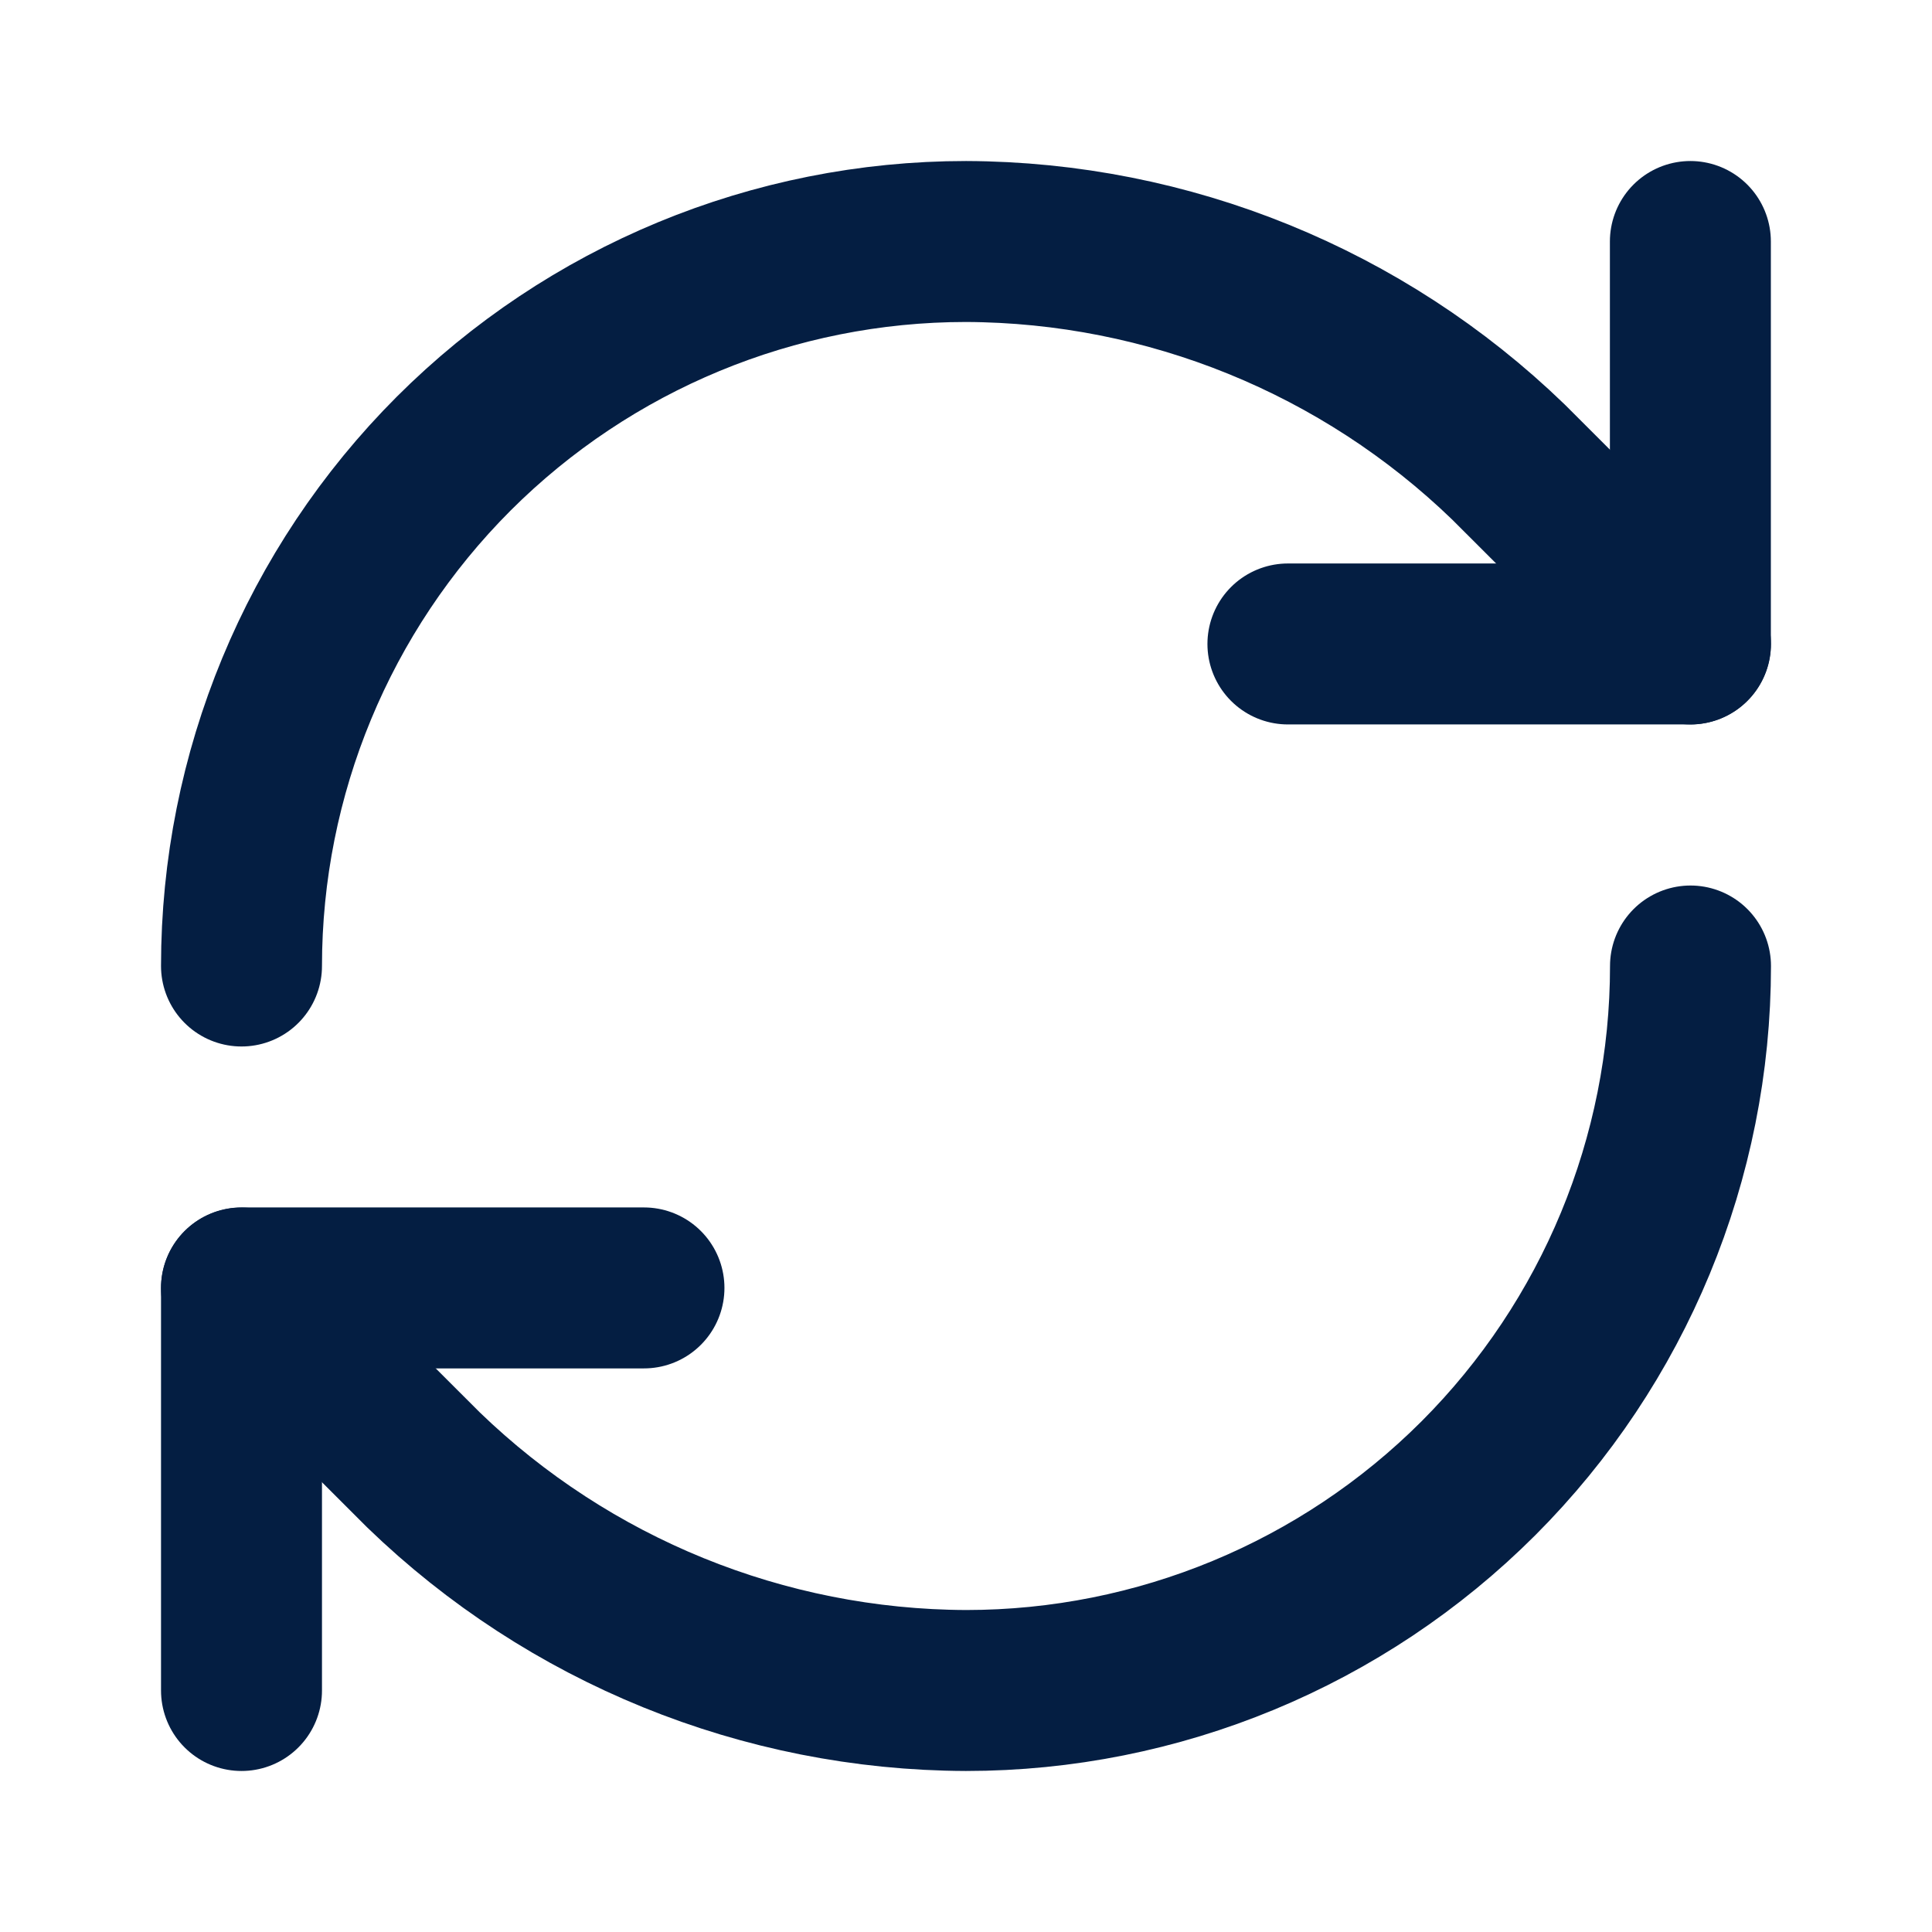
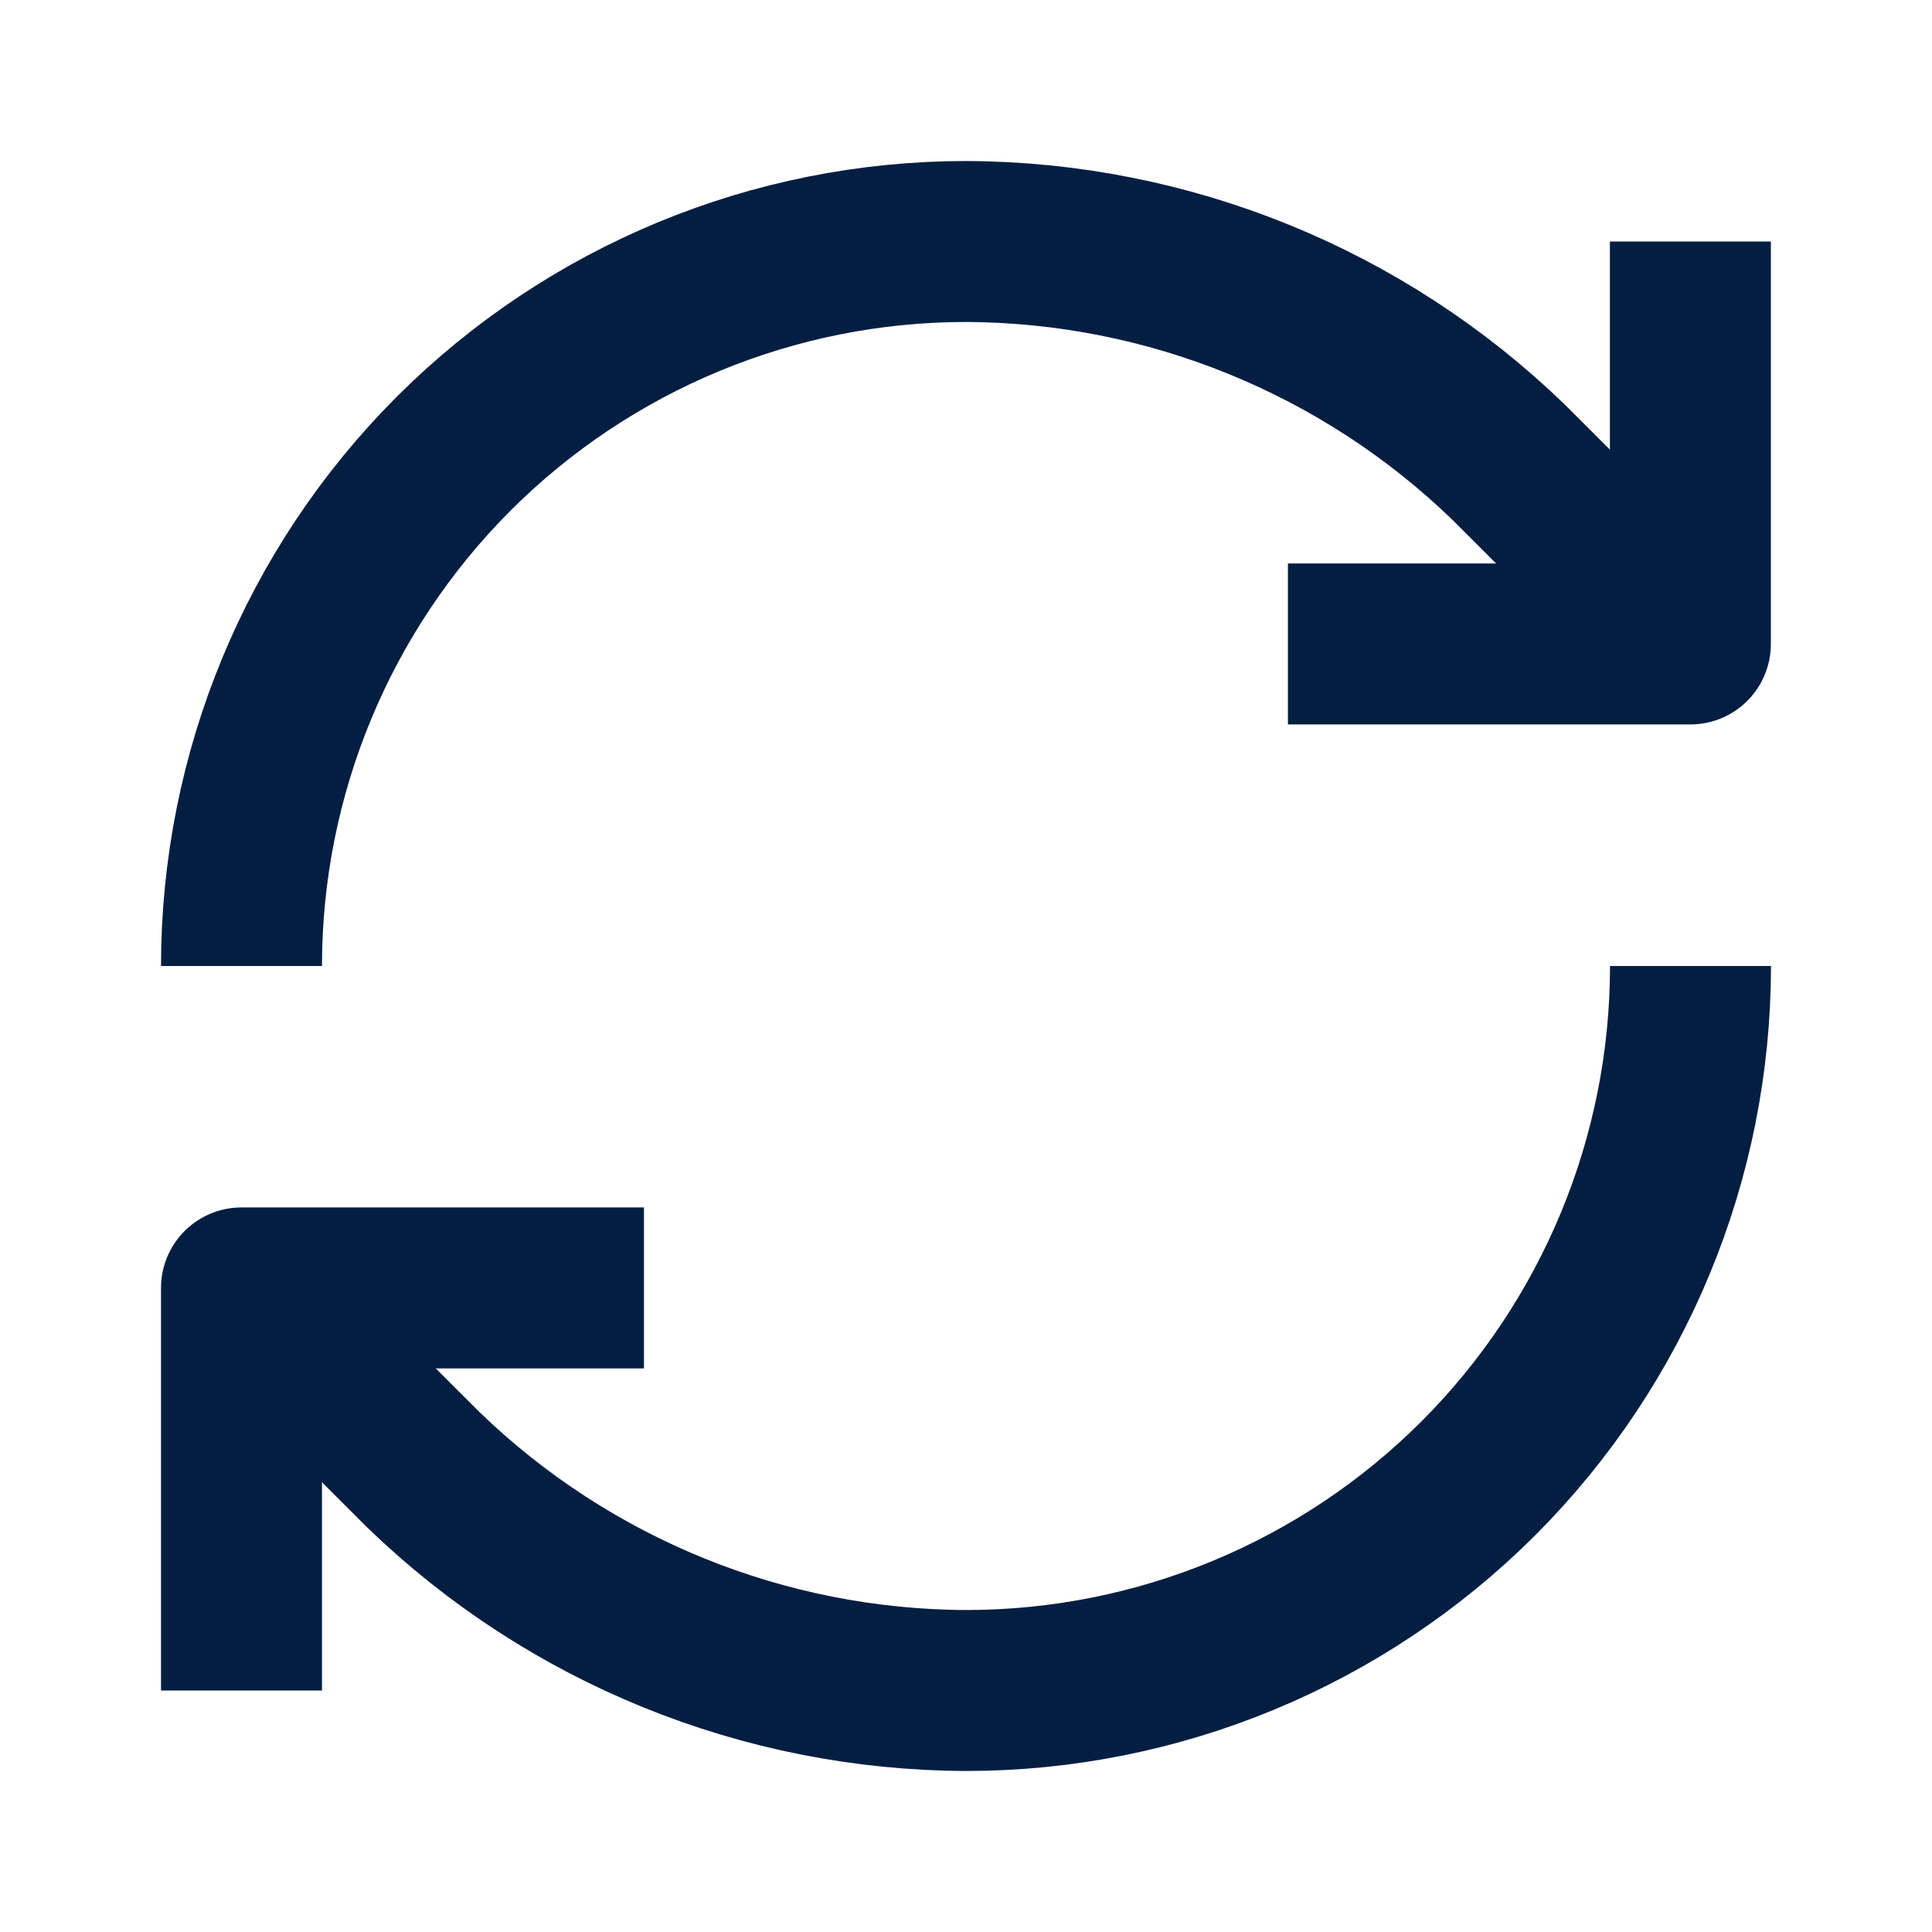
<svg xmlns="http://www.w3.org/2000/svg" width="16" height="16" viewBox="0 0 16 16" fill="none">
-   <path d="M2 8C2 6.409 2.632 4.883 3.757 3.757C4.883 2.632 6.409 2 8 2C9.677 2.006 11.287 2.661 12.493 3.827L14 5.333" stroke="#041E42" stroke-width="1.333" stroke-linecap="round" stroke-linejoin="round" />
-   <path d="M13.999 2V5.333H10.666" stroke="#041E42" stroke-width="1.333" stroke-linecap="round" stroke-linejoin="round" />
-   <path d="M14 8C14 9.591 13.368 11.117 12.243 12.243C11.117 13.368 9.591 14 8 14C6.323 13.994 4.713 13.339 3.507 12.173L2 10.667" stroke="#041E42" stroke-width="1.333" stroke-linecap="round" stroke-linejoin="round" />
-   <path d="M5.333 10.666H2V14" stroke="#041E42" stroke-width="1.333" stroke-linecap="round" stroke-linejoin="round" />
+   <path d="M2 8C2 6.409 2.632 4.883 3.757 3.757C4.883 2.632 6.409 2 8 2C9.677 2.006 11.287 2.661 12.493 3.827L14 5.333" stroke="#041E42" stroke-width="1.333" strokeLinecap="round" stroke-linejoin="round" />
+   <path d="M13.999 2V5.333H10.666" stroke="#041E42" stroke-width="1.333" strokeLinecap="round" stroke-linejoin="round" />
+   <path d="M14 8C14 9.591 13.368 11.117 12.243 12.243C11.117 13.368 9.591 14 8 14C6.323 13.994 4.713 13.339 3.507 12.173L2 10.667" stroke="#041E42" stroke-width="1.333" strokeLinecap="round" stroke-linejoin="round" />
+   <path d="M5.333 10.666H2V14" stroke="#041E42" stroke-width="1.333" strokeLinecap="round" stroke-linejoin="round" />
</svg>
